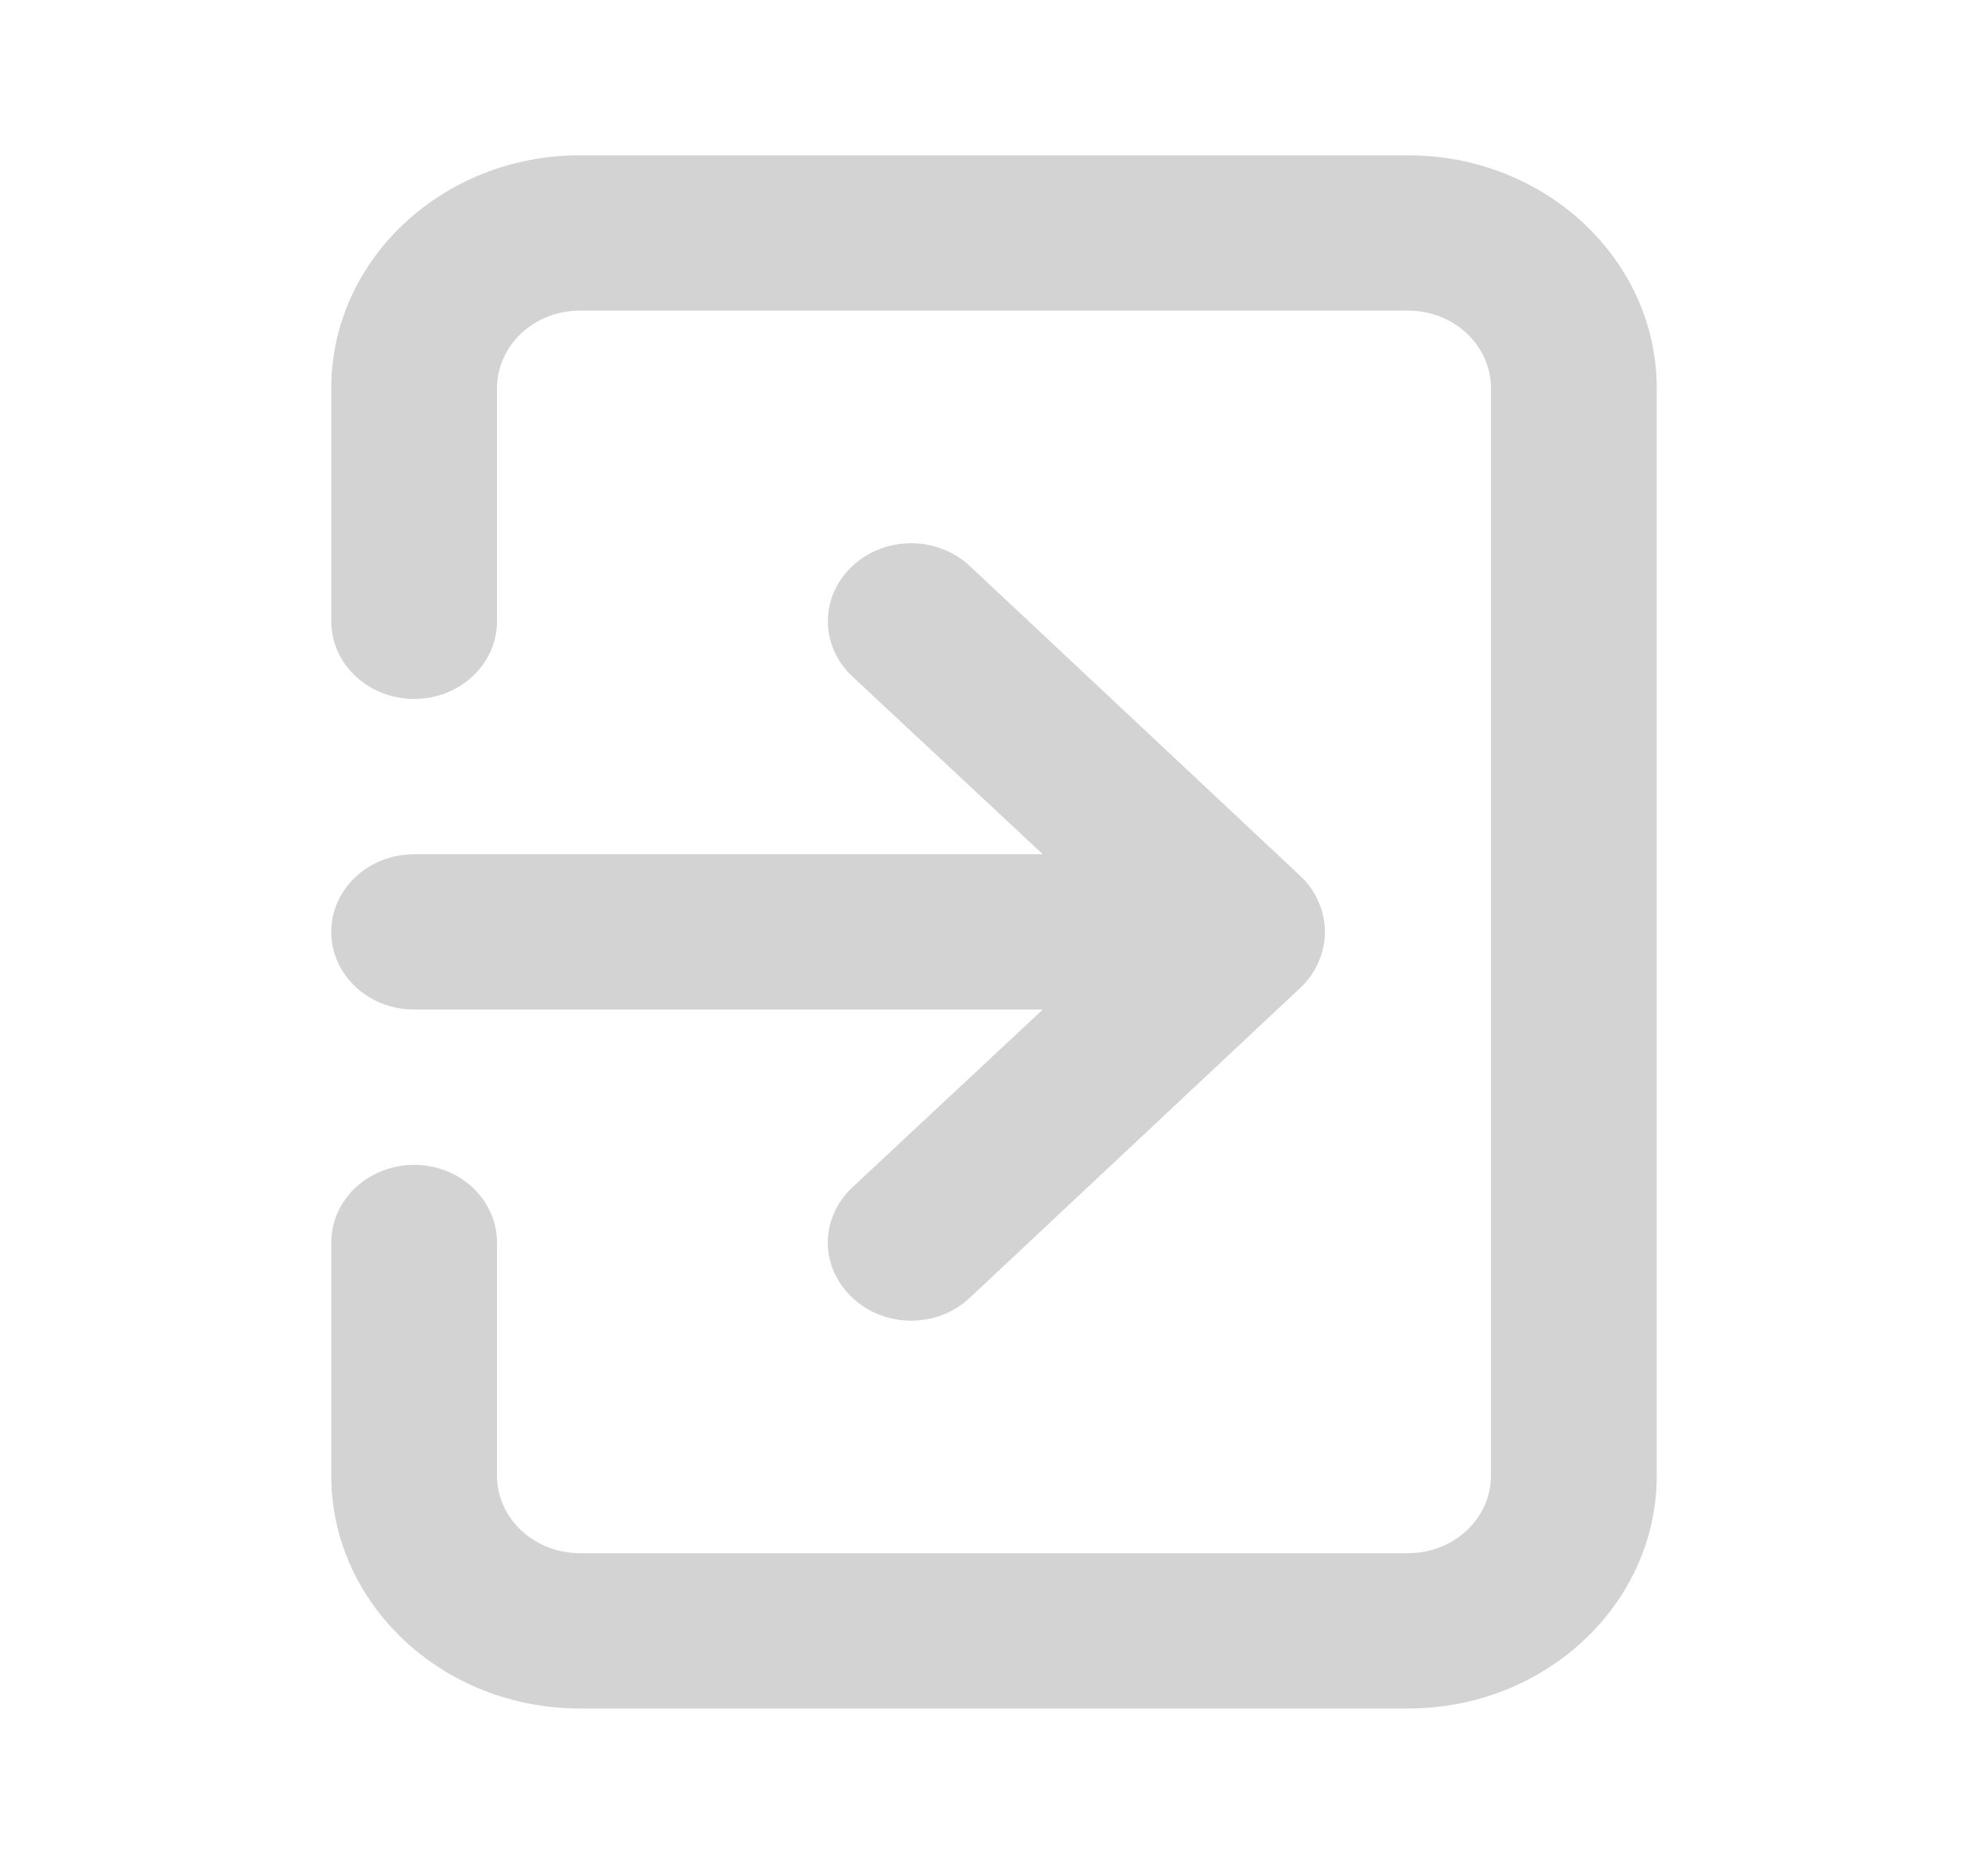
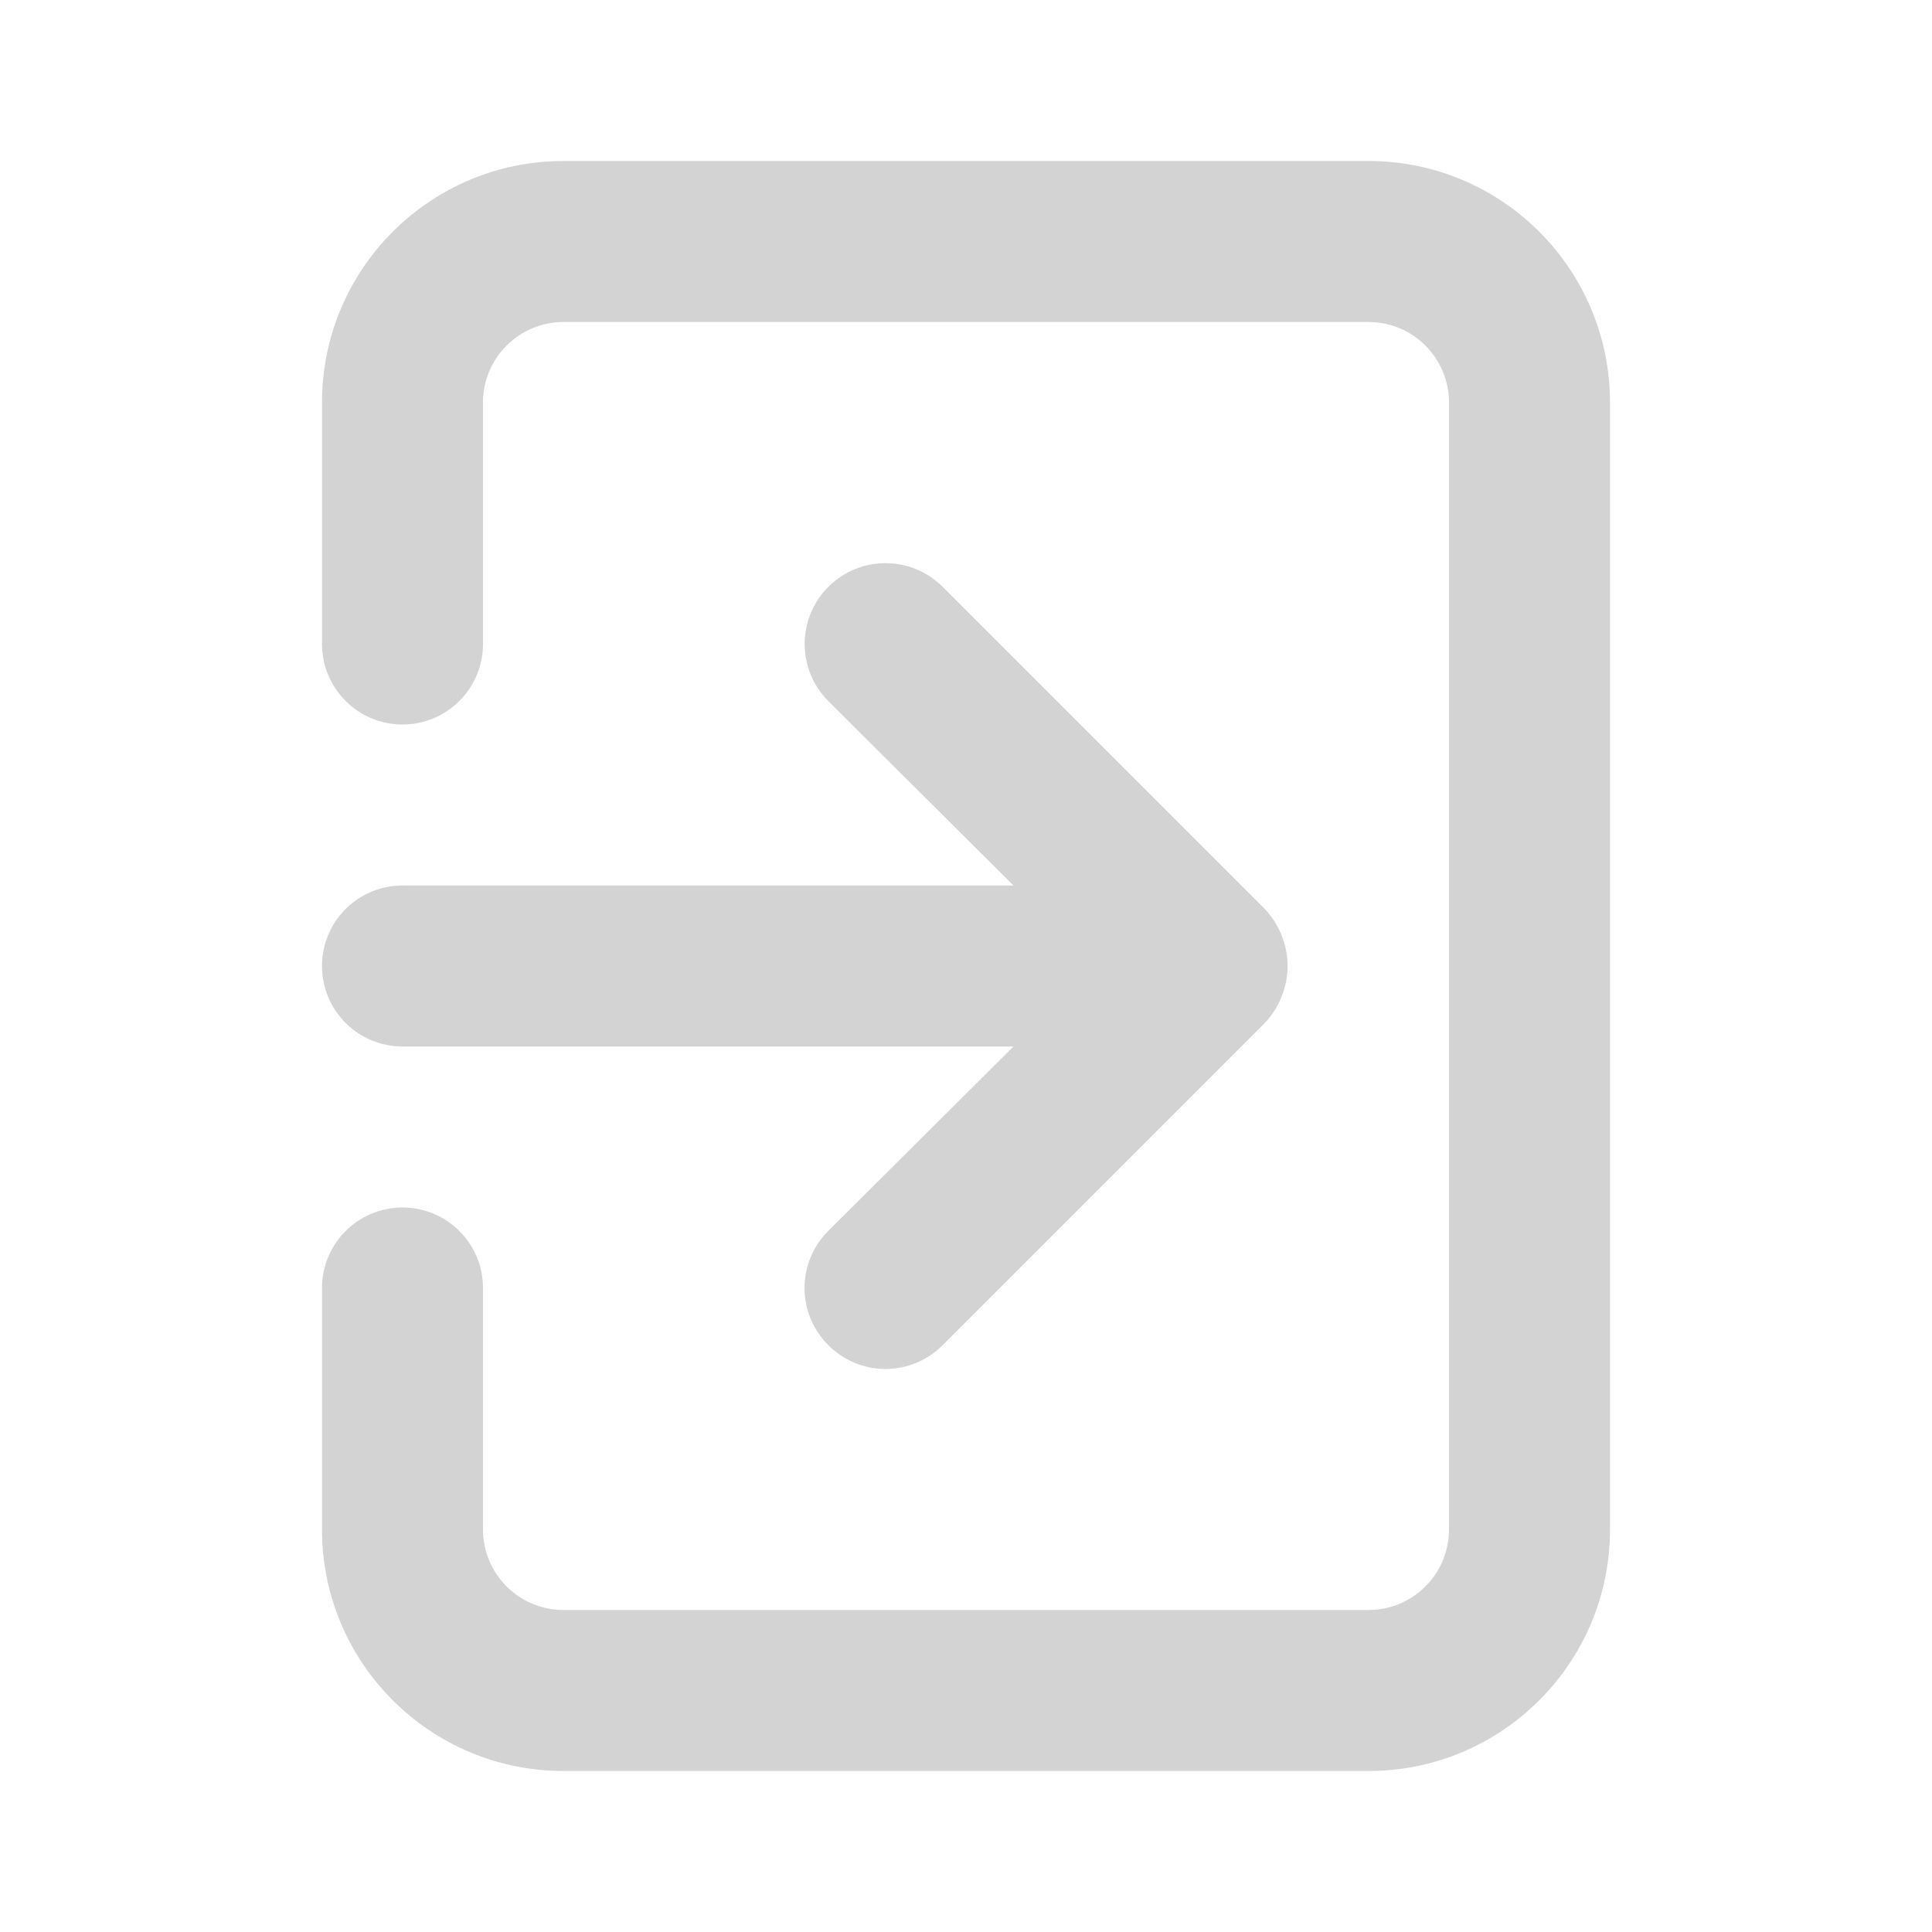
- <svg xmlns="http://www.w3.org/2000/svg" width="32px" height="30px" viewBox="0 0 32 30" version="1.1">
-   <g id="surface1">
-     <path style=" stroke:none;fill-rule:nonzero;fill:rgb(82.745%,82.745%,82.745%);fill-opacity:1;" d="M 5.332 15 C 5.332 15.691 5.93 16.25 6.668 16.25 L 16.785 16.25 L 13.719 19.113 C 13.469 19.348 13.324 19.668 13.324 20 C 13.324 20.332 13.469 20.652 13.719 20.887 C 13.969 21.125 14.312 21.258 14.668 21.258 C 15.023 21.258 15.363 21.125 15.613 20.887 L 20.945 15.887 C 21.066 15.77 21.164 15.629 21.227 15.477 C 21.359 15.172 21.359 14.828 21.227 14.523 C 21.164 14.371 21.066 14.23 20.945 14.113 L 15.613 9.113 C 15.09 8.621 14.242 8.621 13.719 9.113 C 13.195 9.602 13.195 10.398 13.719 10.887 L 16.785 13.75 L 6.668 13.75 C 5.93 13.75 5.332 14.309 5.332 15 Z M 22.668 2.5 L 9.332 2.5 C 7.125 2.5 5.332 4.18 5.332 6.25 L 5.332 10 C 5.332 10.691 5.93 11.25 6.668 11.25 C 7.402 11.25 8 10.691 8 10 L 8 6.25 C 8 5.559 8.598 5 9.332 5 L 22.668 5 C 23.402 5 24 5.559 24 6.25 L 24 23.75 C 24 24.441 23.402 25 22.668 25 L 9.332 25 C 8.598 25 8 24.441 8 23.75 L 8 20 C 8 19.309 7.402 18.75 6.668 18.75 C 5.93 18.75 5.332 19.309 5.332 20 L 5.332 23.75 C 5.332 25.82 7.125 27.5 9.332 27.5 L 22.668 27.5 C 24.875 27.5 26.668 25.82 26.668 23.75 L 26.668 6.25 C 26.668 4.18 24.875 2.5 22.668 2.5 Z M 22.668 2.5 " />
+ <svg xmlns="http://www.w3.org/2000/svg" fill="#D3D3D3" viewBox="0 0 24 24">
+   <g id="SVGRepo_bgCarrier" stroke-width="0" />
+   <g id="SVGRepo_tracerCarrier" stroke-linecap="round" stroke-linejoin="round" />
+   <g id="SVGRepo_iconCarrier">
+     <path d="M4,12a1,1,0,0,0,1,1h7.59l-2.3,2.29a1,1,0,0,0,0,1.42,1,1,0,0,0,1.42,0l4-4a1,1,0,0,0,.21-.33,1,1,0,0,0,0-.76,1,1,0,0,0-.21-.33l-4-4a1,1,0,1,0-1.42,1.42L12.59,11H5A1,1,0,0,0,4,12ZM17,2H7A3,3,0,0,0,4,5V8A1,1,0,0,0,6,8V5A1,1,0,0,1,7,4H17a1,1,0,0,1,1,1V19a1,1,0,0,1-1,1H7a1,1,0,0,1-1-1V16a1,1,0,0,0-2,0v3a3,3,0,0,0,3,3H17a3,3,0,0,0,3-3V5A3,3,0,0,0,17,2Z" />
  </g>
</svg>
